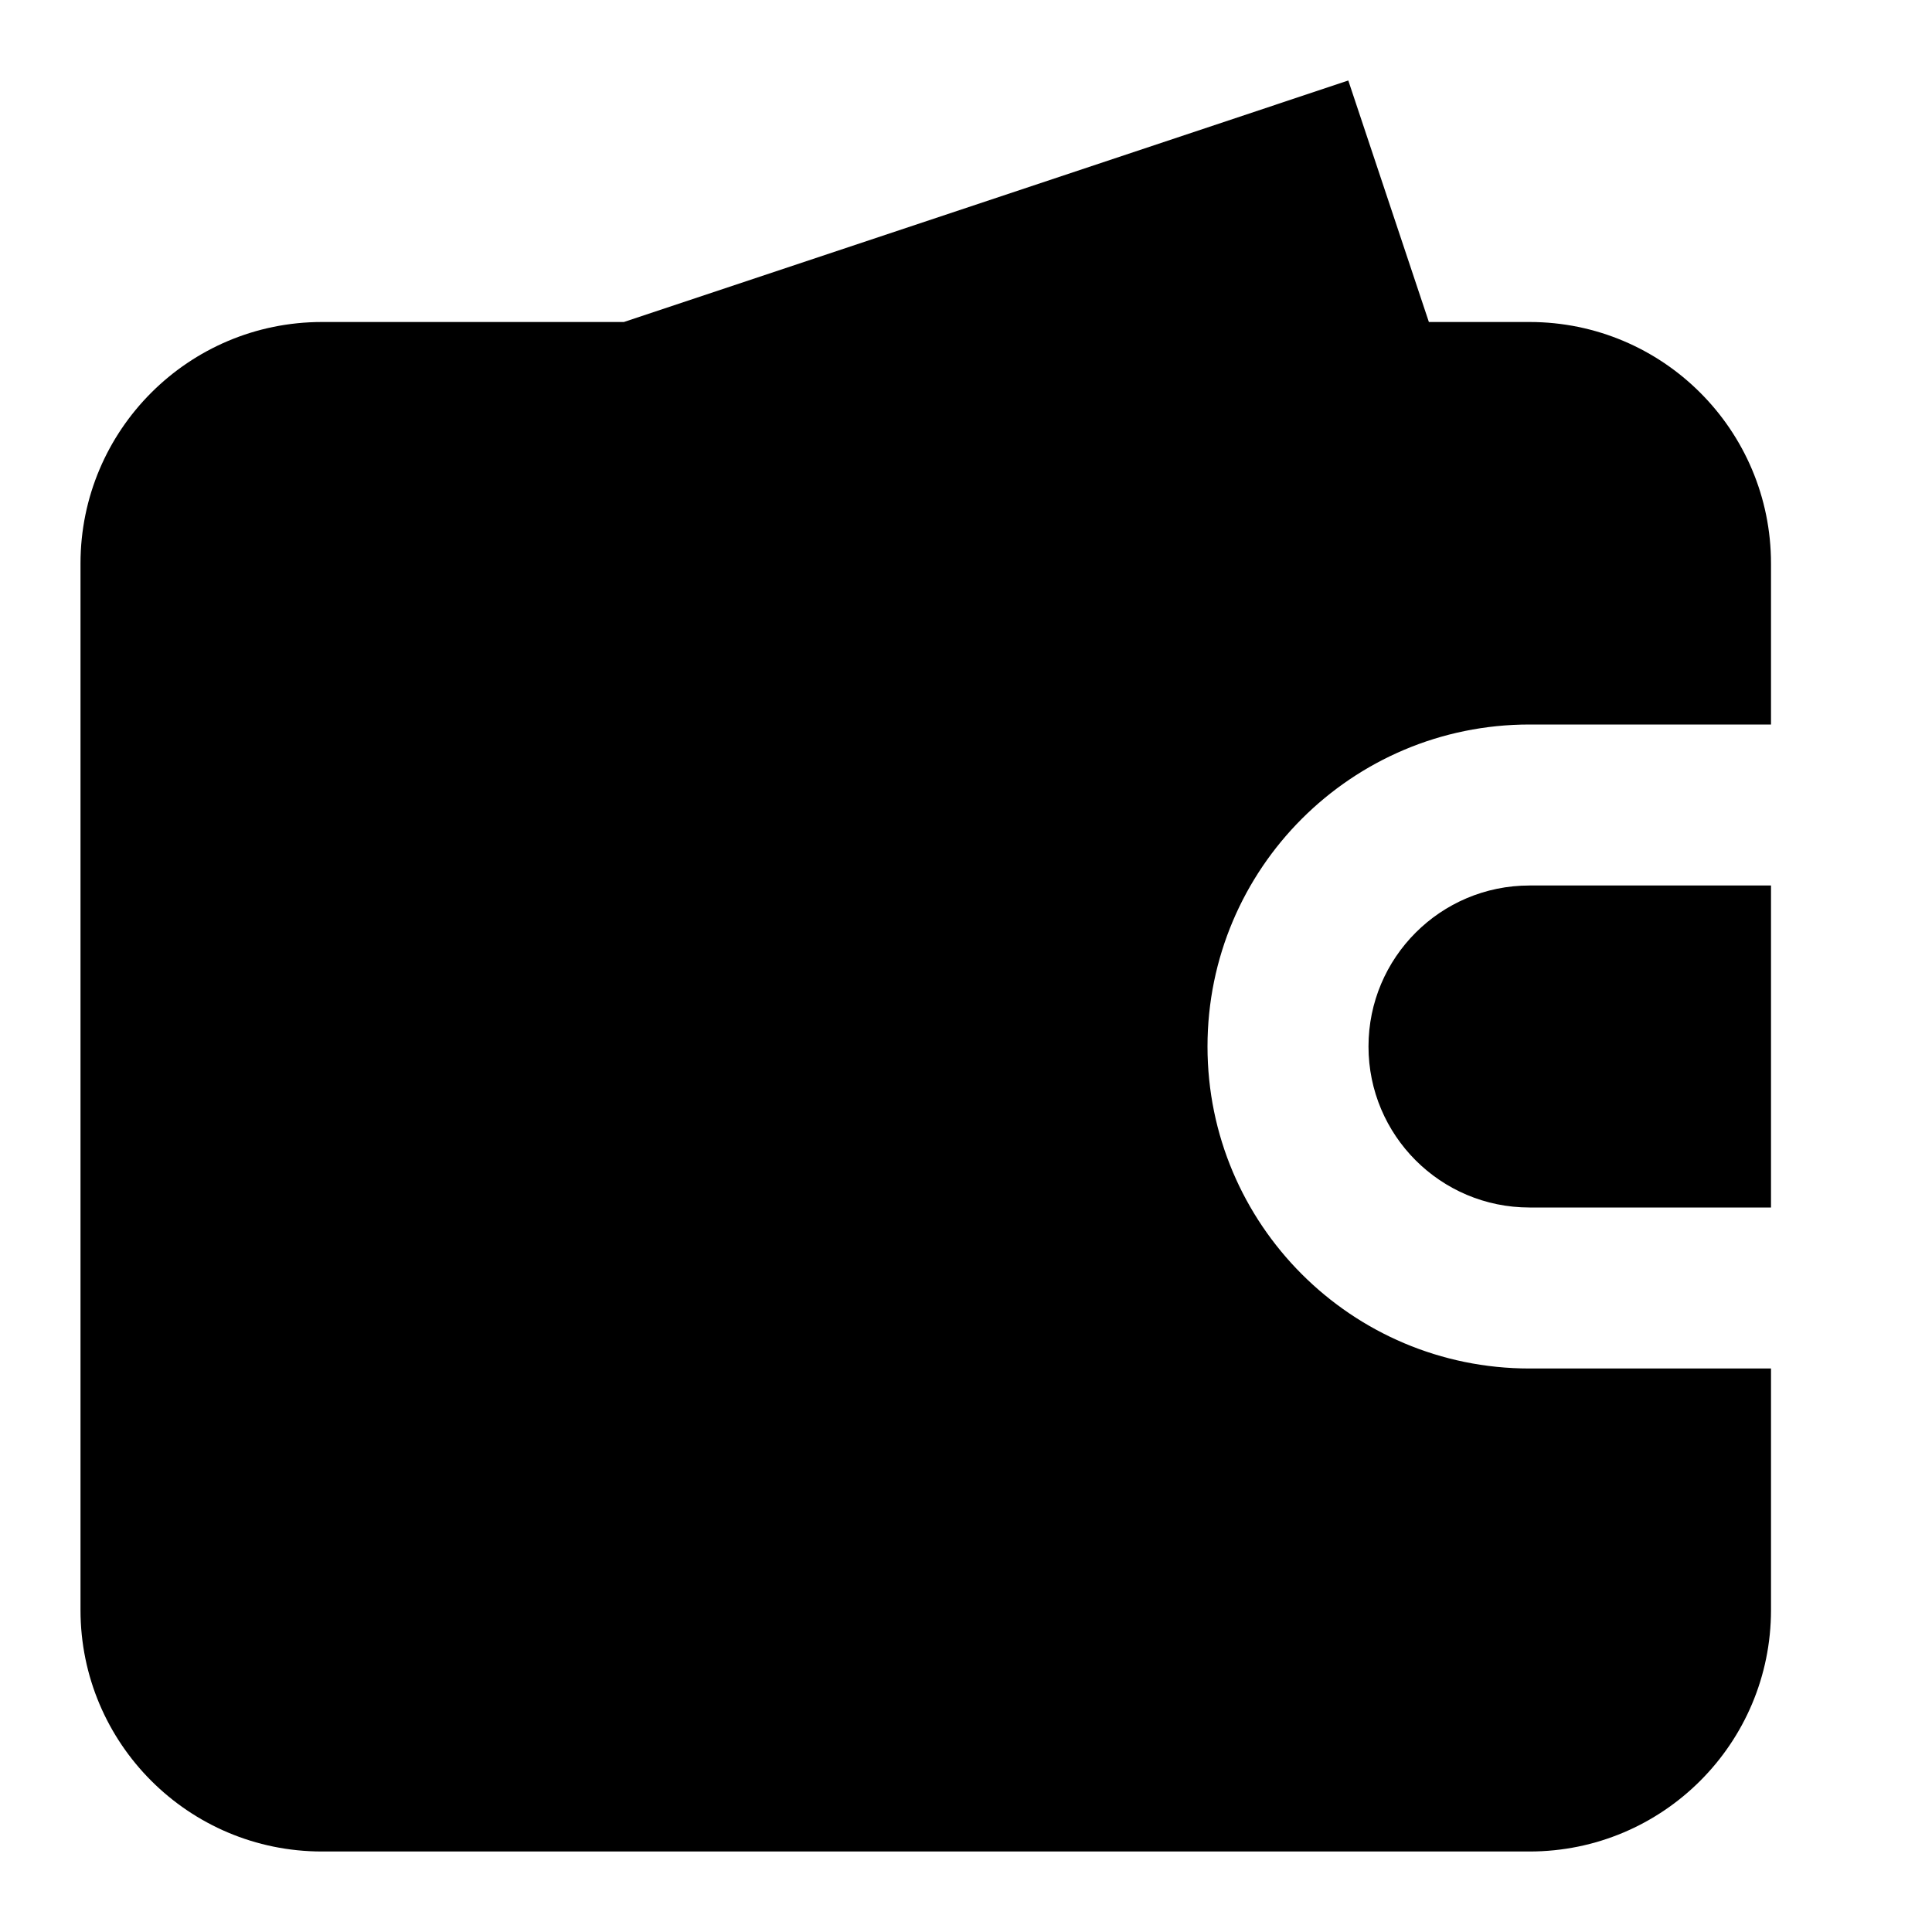
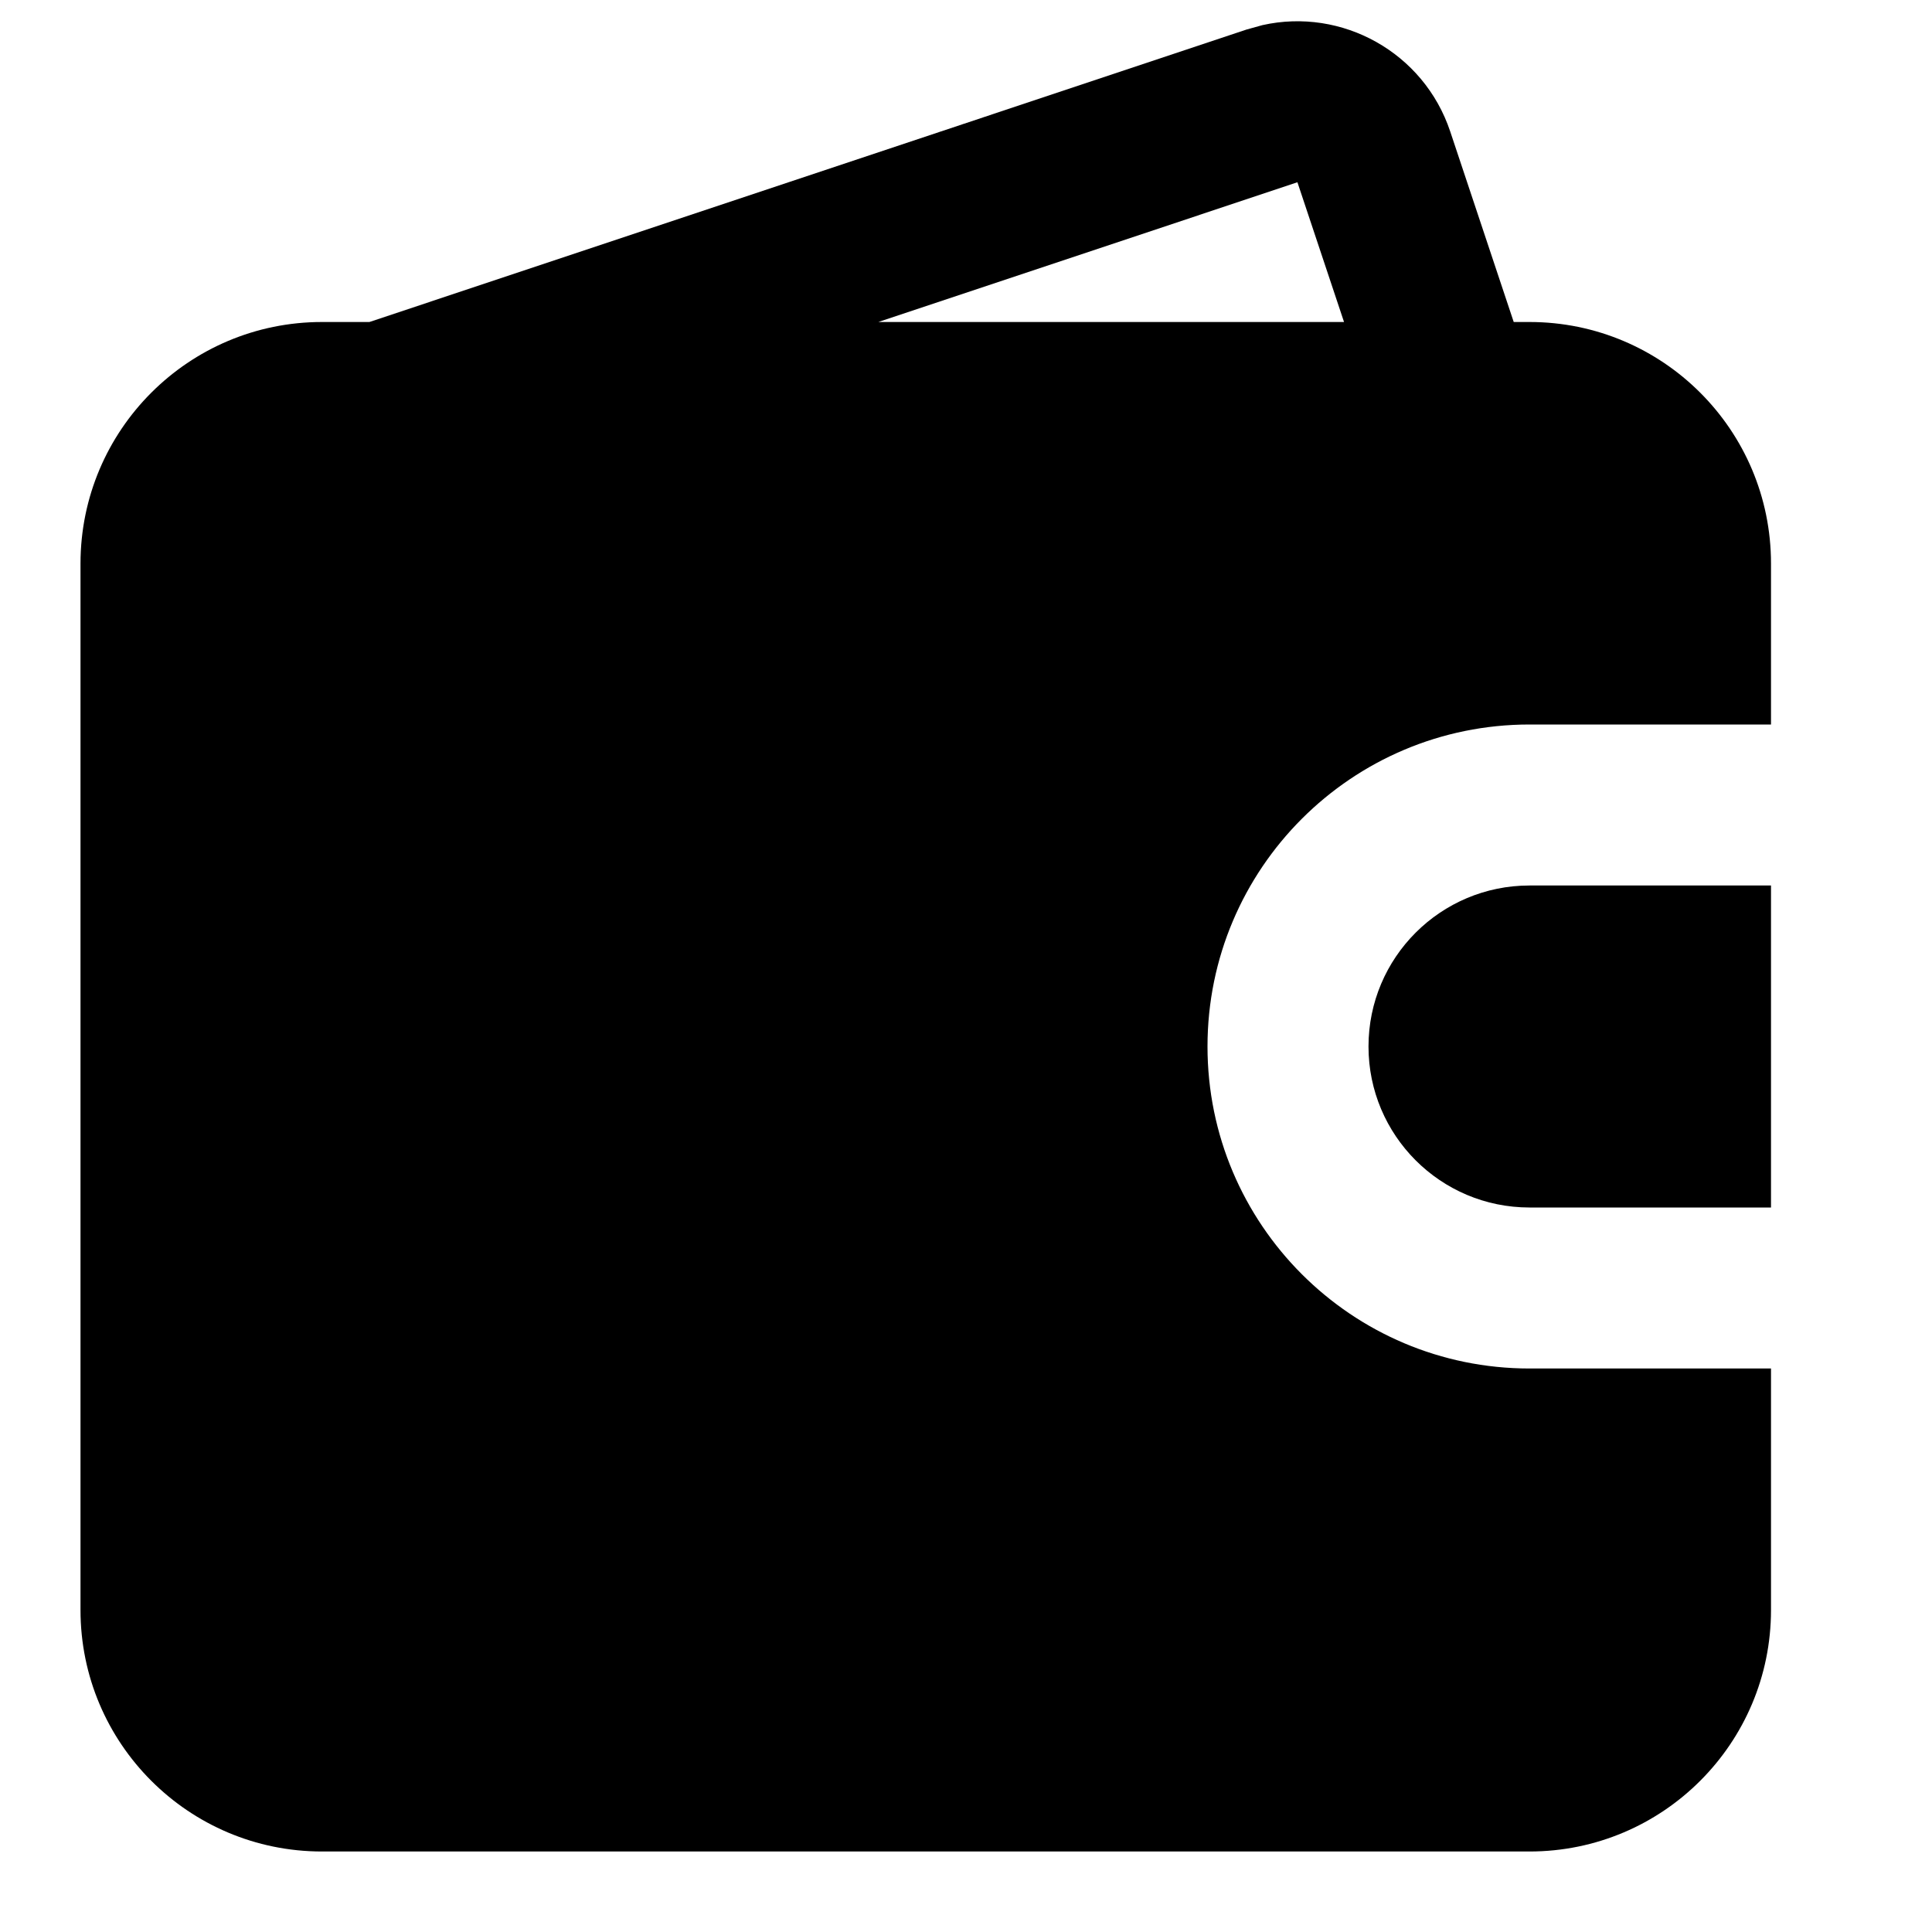
<svg xmlns="http://www.w3.org/2000/svg" width="24" height="24" viewBox="0 0 24 24" fill="none">
  <rect width="24" height="24" fill="white" />
-   <path d="M17.75 4H19C20.657 4 22 5.343 22 7V9H19C16.791 9 15 10.791 15 13C15 15.209 16.791 17 19 17H22V20C22 21.657 20.657 23 19 23H4C2.343 23 1 21.657 1 20V7C1 5.343 2.343 4 4 4H7.75L16.749 1L17.75 4Z" fill="black" />
-   <path d="M22 15H19C17.895 15 17 14.104 17 13C17 11.896 17.895 11 19 11H22V15Z" fill="black" />
+   <path d="M22 15H19C17.895 15 17 14.104 17 13C17 11.895 17.896 11 19 11H22V15Z" fill="black" />
+   <path fill-rule="evenodd" clip-rule="evenodd" d="M19 4C20.657 4 22 5.343 22 7V9H19C16.791 9 15 10.791 15 13C15 15.209 16.791 17 19 17H22V20C22 21.656 20.657 23 19 23H4C2.343 23 1 21.656 1 20V7C1.001 5.343 2.343 4 4 4H4.589L15.485 0.367L15.683 0.312C16.671 0.091 17.687 0.651 18.015 1.633L18.804 4H19ZM16.696 4L16.117 2.264L10.911 4H16.696Z" fill="black" />
</svg>
